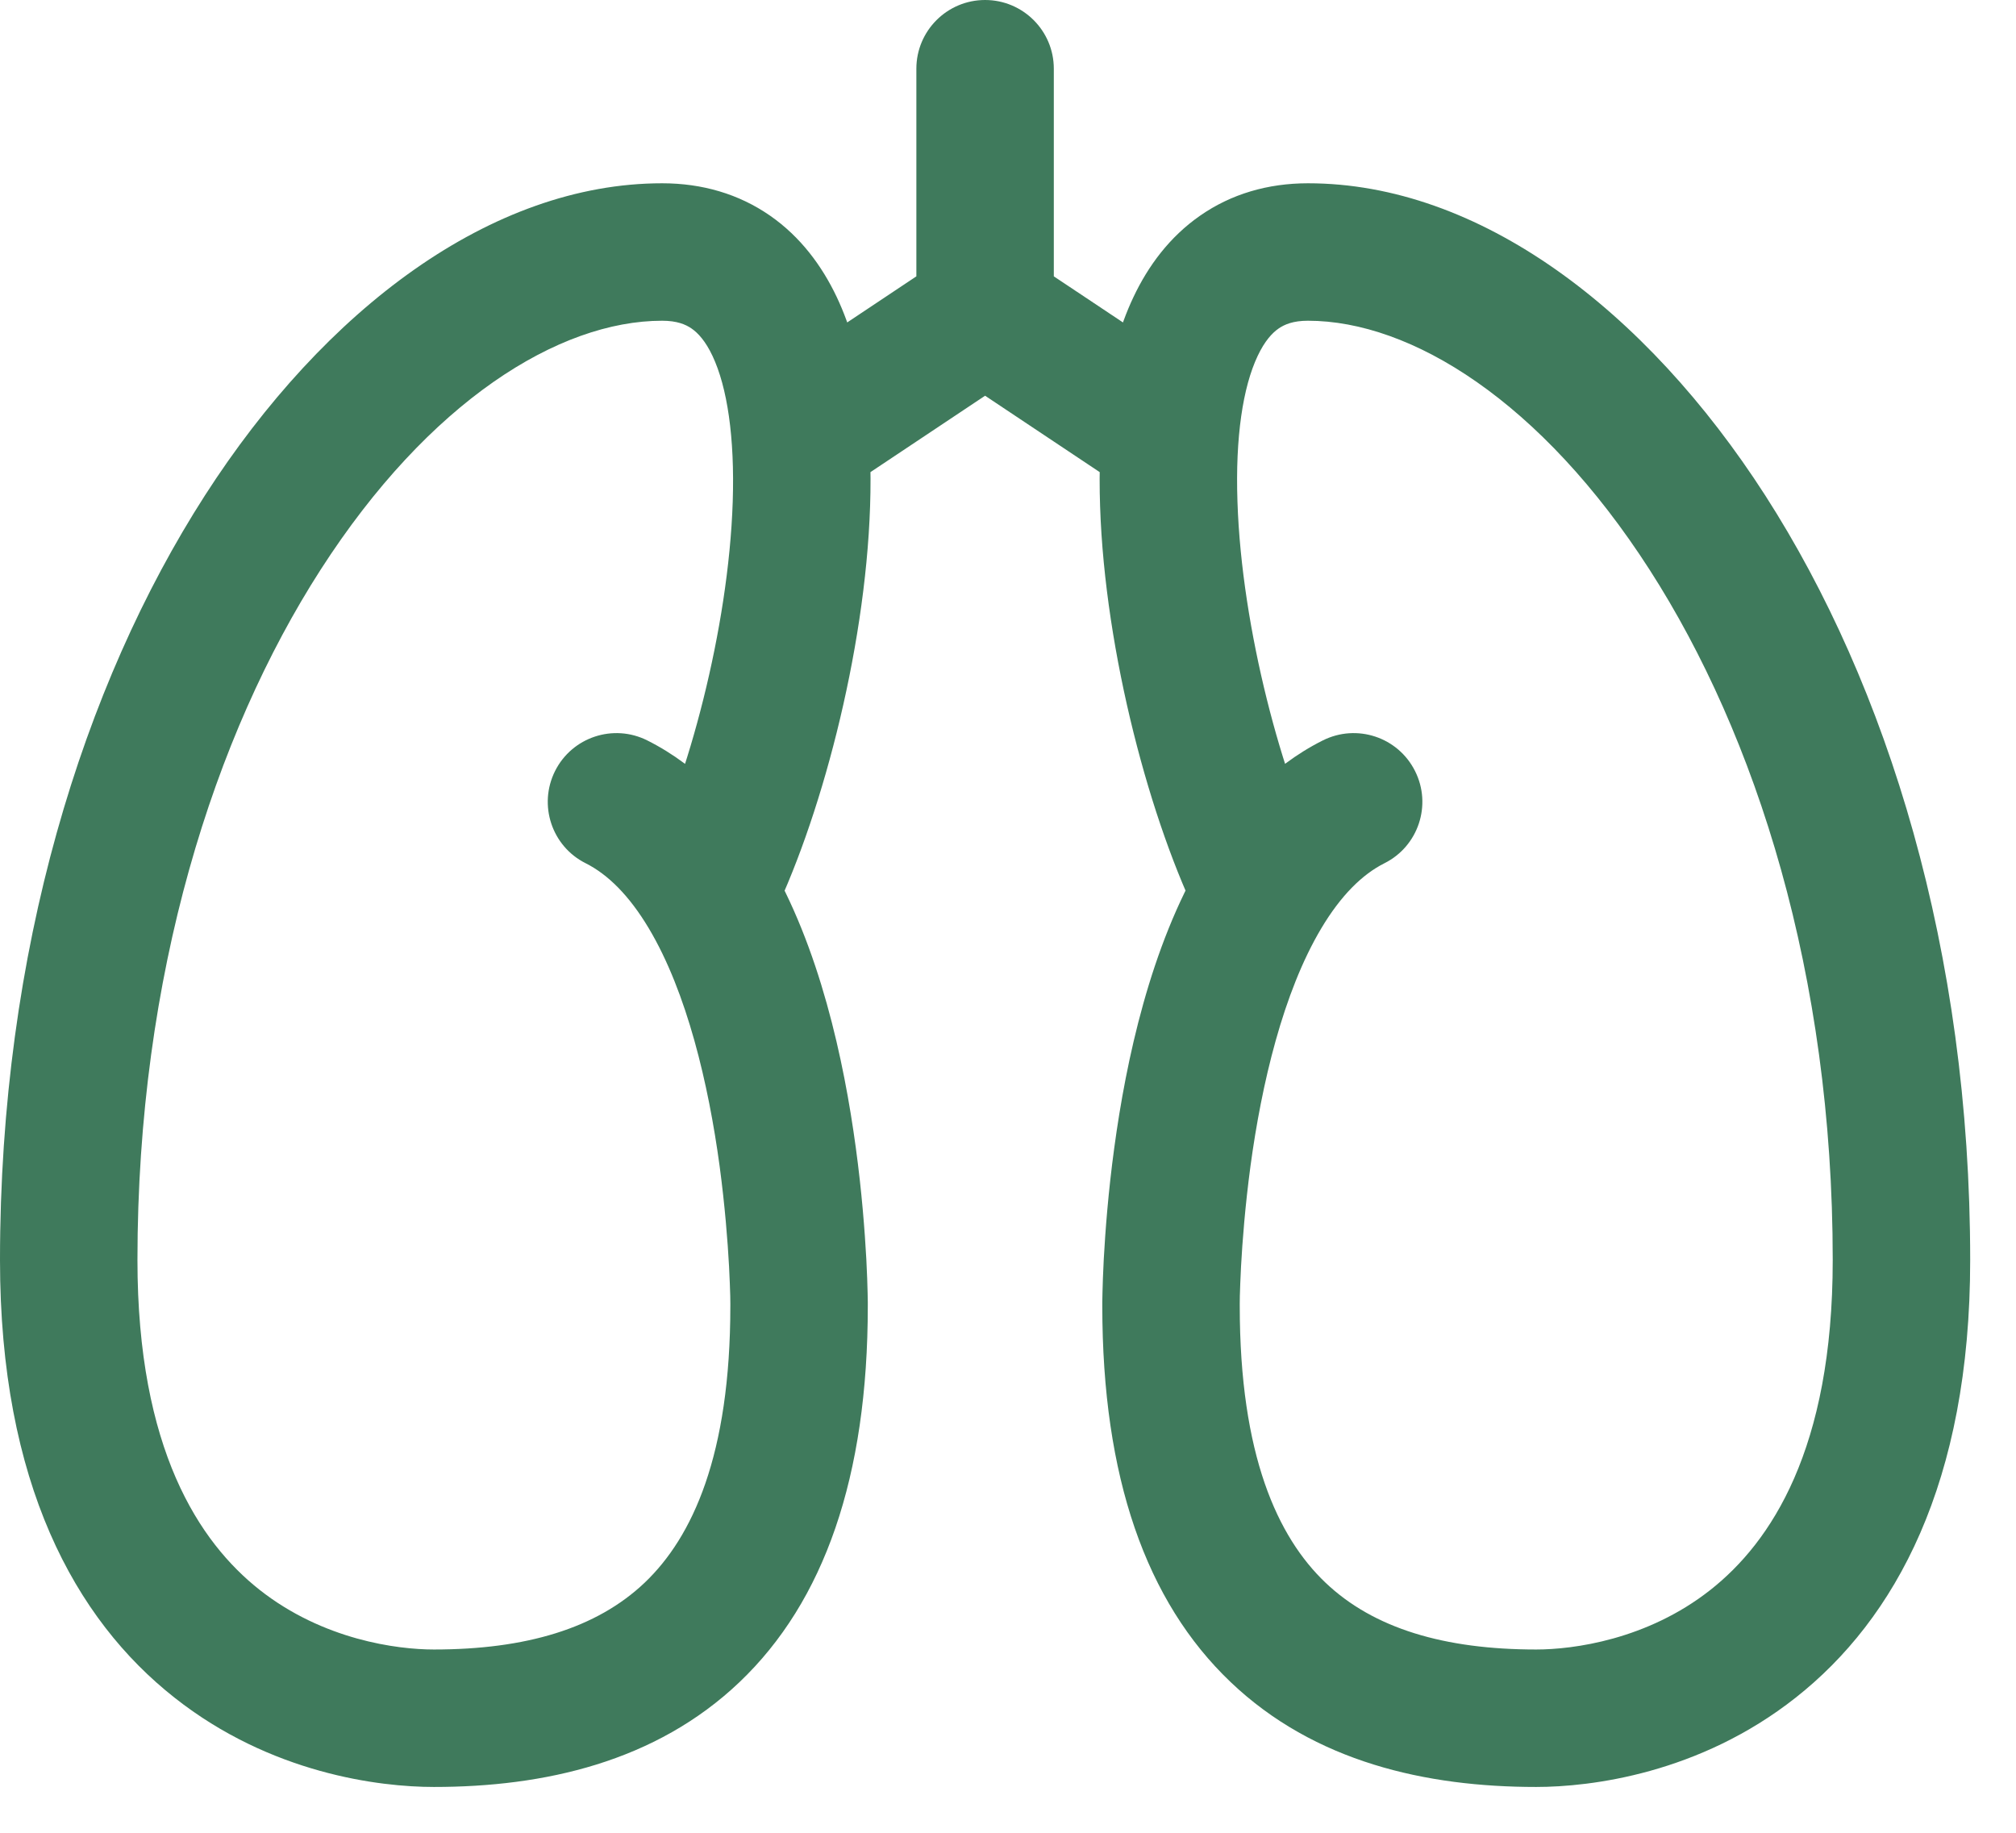
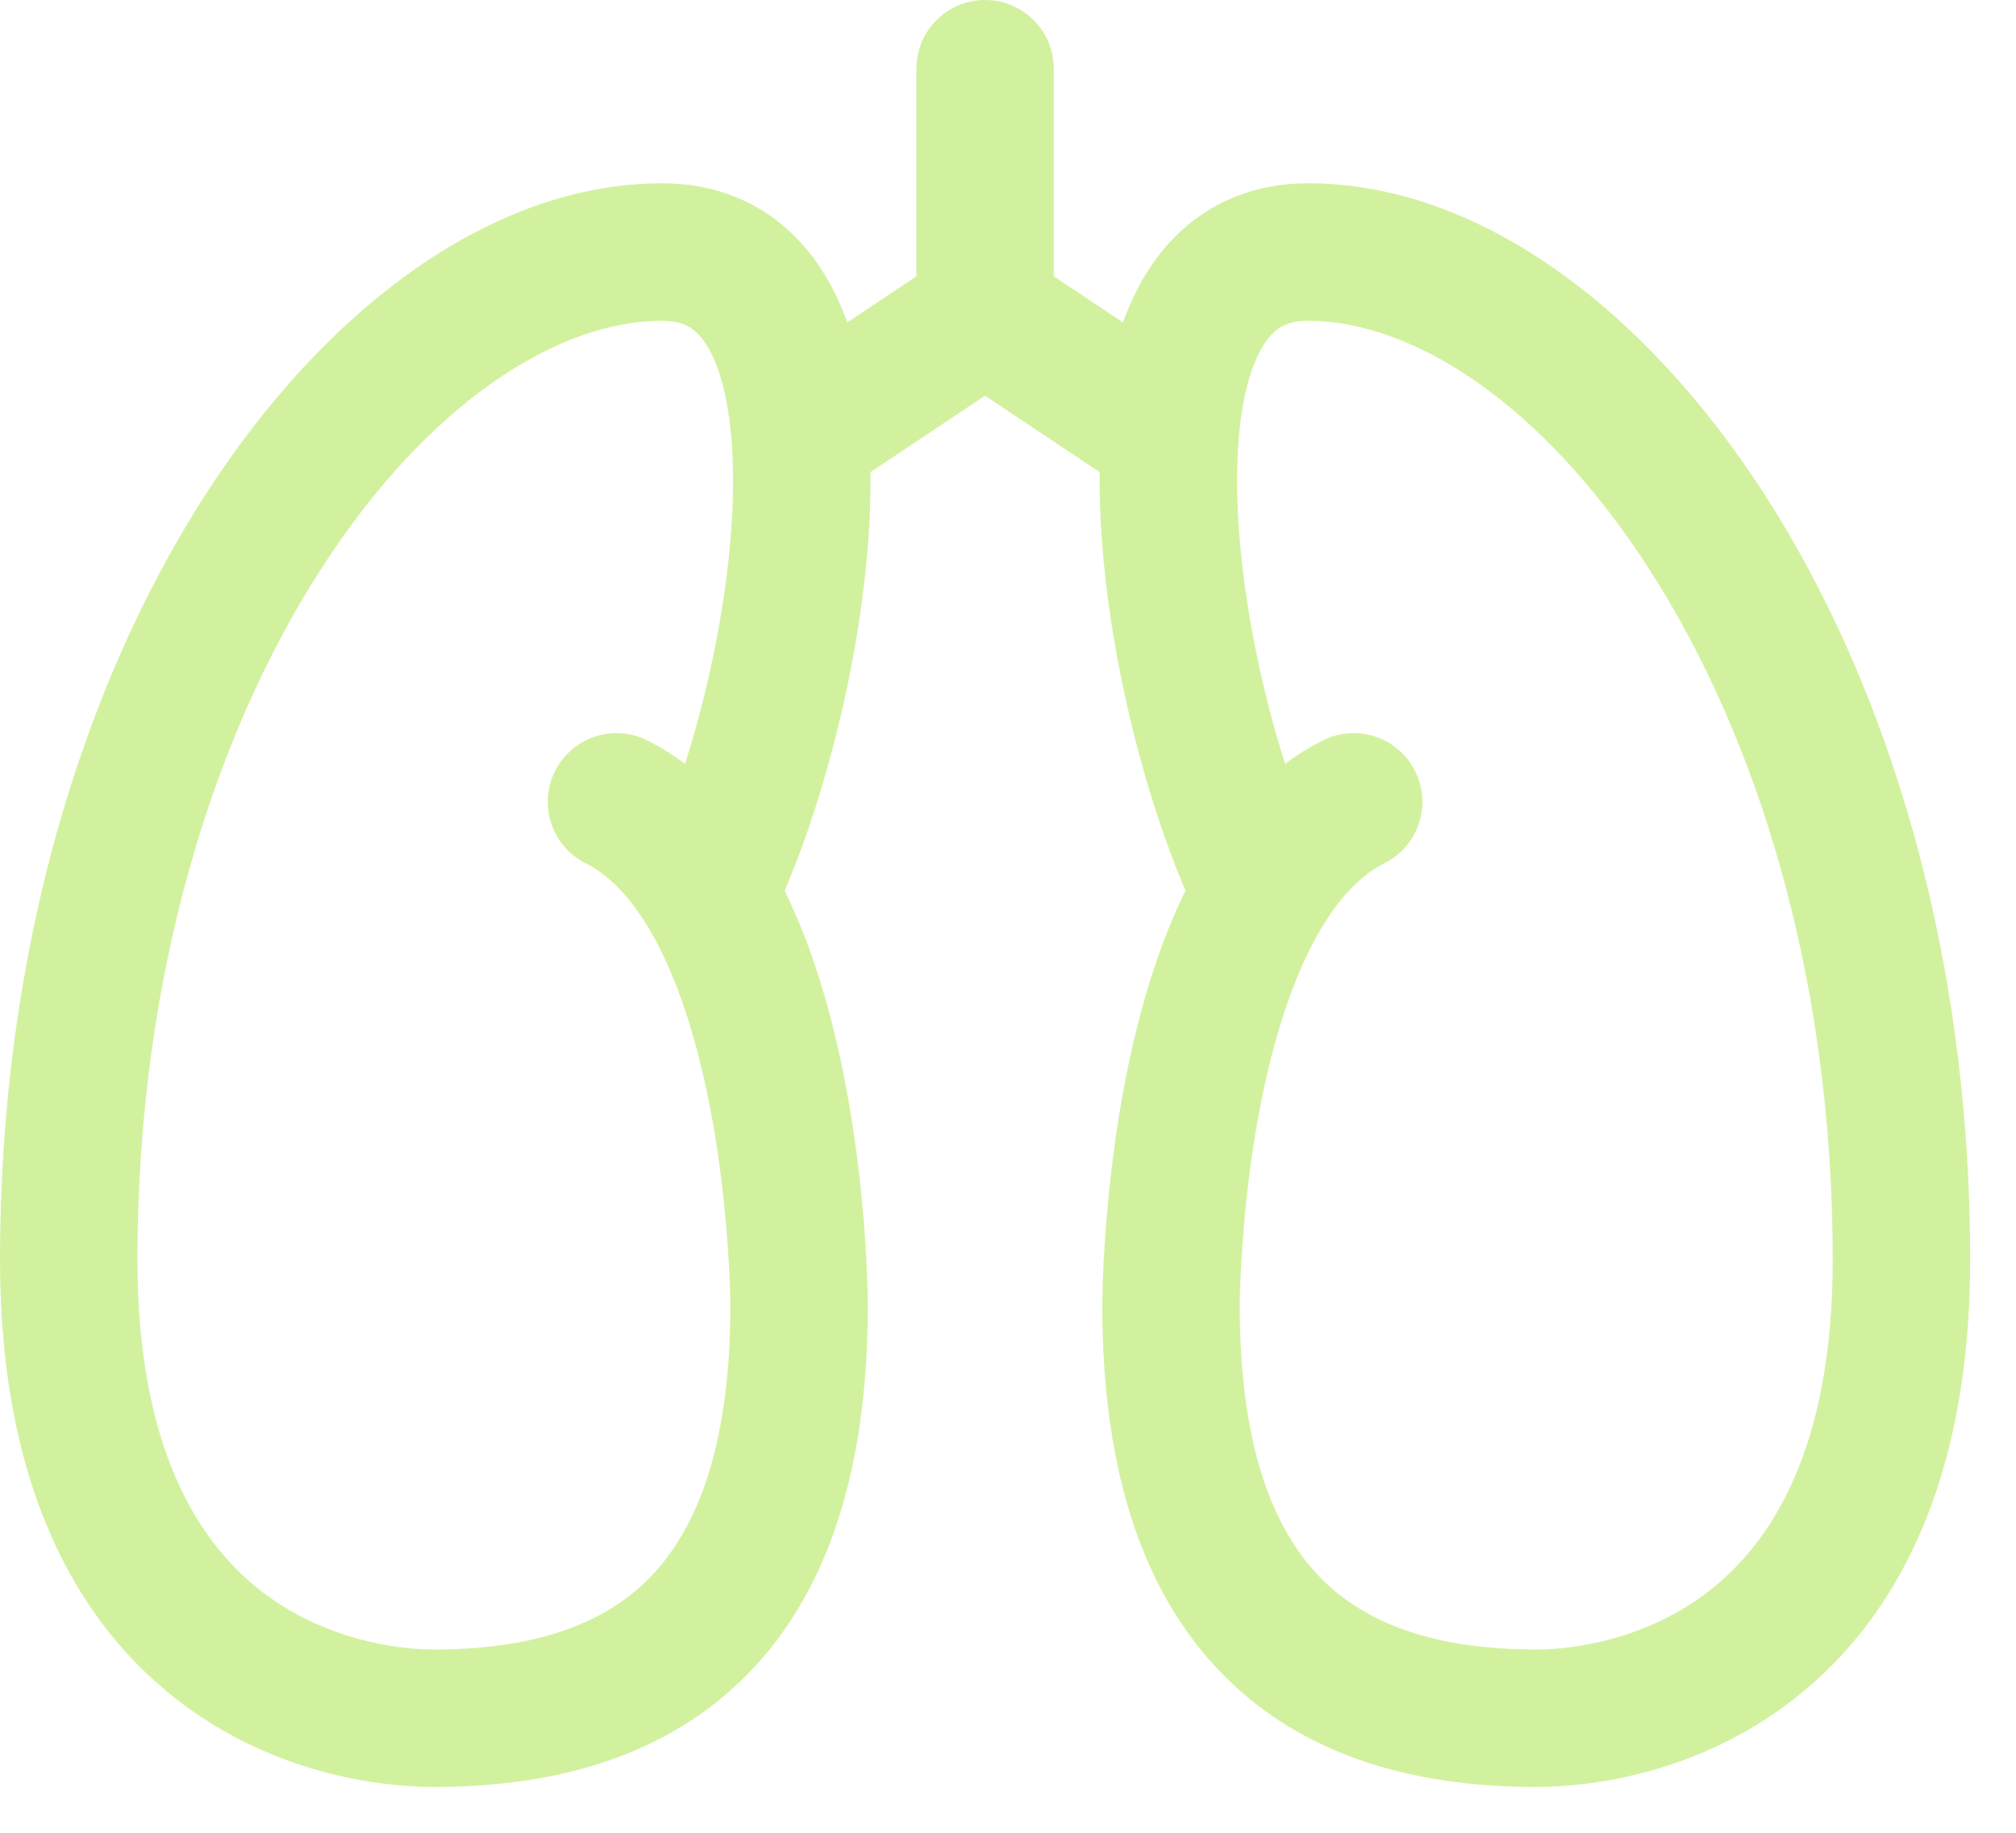
<svg xmlns="http://www.w3.org/2000/svg" width="22" height="20" viewBox="0 0 22 20" fill="none">
-   <path d="M7.064 8.08C6.694 7.894 6.243 8.043 6.057 8.414C5.872 8.784 6.021 9.235 6.391 9.42L6.728 8.75L7.064 8.08ZM8.72 14.25L7.97 14.25V14.25H8.72ZM15.108 9.42C15.478 9.235 15.628 8.784 15.442 8.414C15.256 8.043 14.806 7.894 14.435 8.08L14.772 8.75L15.108 9.42ZM12.779 14.25H13.529V14.25L12.779 14.25ZM12.334 5.374C12.679 5.604 13.144 5.511 13.374 5.166C13.604 4.821 13.511 4.356 13.166 4.126L12.75 4.75L12.334 5.374ZM8.334 4.126C7.989 4.356 7.896 4.821 8.126 5.166C8.356 5.511 8.821 5.604 9.166 5.374L8.75 4.75L8.334 4.126ZM11.5 0.75C11.5 0.336 11.164 0 10.75 0C10.336 0 10 0.336 10 0.75H10.75H11.5ZM6.728 8.75L6.391 9.42C6.634 9.542 6.867 9.773 7.08 10.13L7.724 9.745L8.368 9.361C8.063 8.85 7.643 8.37 7.064 8.08L6.728 8.75ZM7.724 9.745L7.08 10.13C7.498 10.831 7.732 11.833 7.853 12.725C7.911 13.159 7.941 13.544 7.956 13.821C7.963 13.959 7.967 14.069 7.969 14.143C7.969 14.18 7.97 14.208 7.97 14.226C7.97 14.235 7.97 14.242 7.97 14.246C7.97 14.248 7.97 14.249 7.97 14.25C7.97 14.25 7.97 14.251 7.97 14.251C7.97 14.251 7.97 14.25 7.97 14.25C7.97 14.25 7.97 14.25 7.97 14.25C7.97 14.25 7.97 14.25 8.72 14.25C9.47 14.25 9.47 14.25 9.47 14.25C9.47 14.25 9.47 14.249 9.47 14.249C9.47 14.249 9.47 14.249 9.47 14.248C9.47 14.248 9.47 14.247 9.47 14.246C9.47 14.244 9.47 14.241 9.47 14.238C9.47 14.231 9.47 14.221 9.47 14.209C9.47 14.185 9.469 14.151 9.468 14.107C9.466 14.02 9.462 13.895 9.454 13.741C9.437 13.434 9.405 13.006 9.339 12.523C9.211 11.579 8.946 10.33 8.368 9.361L7.724 9.745ZM8.72 14.25H7.97C7.97 15.881 7.556 16.774 7.036 17.27C6.509 17.771 5.736 18 4.735 18V18.75V19.5C5.935 19.5 7.154 19.229 8.071 18.355C8.993 17.476 9.47 16.119 9.47 14.25H8.72ZM4.735 18.75V18C4.334 18 3.526 17.895 2.833 17.349C2.176 16.83 1.5 15.818 1.5 13.75H0.75H0C0 16.182 0.818 17.67 1.905 18.526C2.955 19.355 4.14 19.5 4.735 19.5V18.75ZM0.75 13.75H1.5C1.5 10.63 2.338 8.023 3.498 6.218C4.681 4.378 6.1 3.5 7.226 3.5V2.75V2C5.363 2 3.544 3.372 2.236 5.407C0.906 7.477 0 10.37 0 13.75H0.75ZM7.226 2.75V3.5C7.387 3.5 7.482 3.54 7.547 3.585C7.618 3.634 7.699 3.722 7.775 3.883C7.936 4.224 8.019 4.771 7.996 5.475C7.95 6.87 7.502 8.513 7.053 9.41L7.724 9.745L8.395 10.081C8.944 8.983 9.442 7.128 9.495 5.524C9.522 4.728 9.443 3.9 9.131 3.241C8.97 2.902 8.737 2.585 8.403 2.353C8.063 2.117 7.663 2 7.226 2V2.75ZM14.772 8.75L14.435 8.08C13.856 8.37 13.436 8.85 13.131 9.361L13.775 9.745L14.419 10.13C14.632 9.773 14.865 9.542 15.108 9.42L14.772 8.75ZM13.775 9.745L13.131 9.361C12.553 10.33 12.288 11.579 12.16 12.523C12.094 13.006 12.062 13.434 12.045 13.741C12.037 13.895 12.033 14.02 12.031 14.107C12.03 14.151 12.029 14.185 12.029 14.209C12.029 14.221 12.029 14.231 12.029 14.238C12.029 14.241 12.029 14.244 12.029 14.246C12.029 14.247 12.029 14.248 12.029 14.248C12.029 14.249 12.029 14.249 12.029 14.249C12.029 14.249 12.029 14.25 12.029 14.25C12.029 14.25 12.029 14.25 12.779 14.25C13.529 14.25 13.529 14.25 13.529 14.25C13.529 14.25 13.529 14.25 13.529 14.25C13.529 14.25 13.529 14.251 13.529 14.251C13.529 14.251 13.529 14.25 13.529 14.25C13.529 14.249 13.529 14.248 13.529 14.246C13.529 14.242 13.529 14.235 13.529 14.226C13.529 14.208 13.53 14.18 13.53 14.143C13.532 14.069 13.536 13.959 13.543 13.821C13.558 13.544 13.588 13.159 13.646 12.725C13.767 11.833 14.001 10.831 14.419 10.13L13.775 9.745ZM12.779 14.25H12.029C12.029 16.119 12.506 17.476 13.429 18.355C14.345 19.229 15.564 19.5 16.764 19.5V18.75V18C15.763 18 14.99 17.771 14.464 17.27C13.943 16.774 13.529 15.881 13.529 14.25H12.779ZM16.764 18.75V19.5C17.36 19.5 18.544 19.355 19.595 18.526C20.682 17.67 21.5 16.182 21.5 13.75H20.75H20C20 15.818 19.324 16.83 18.666 17.349C17.974 17.895 17.166 18 16.764 18V18.75ZM20.75 13.75H21.5C21.5 10.37 20.594 7.477 19.264 5.407C17.955 3.372 16.137 2 14.273 2V2.75V3.5C15.399 3.5 16.819 4.378 18.002 6.218C19.162 8.023 20 10.63 20 13.75H20.75ZM14.273 2.75V2C13.836 2 13.436 2.117 13.097 2.353C12.763 2.585 12.529 2.903 12.369 3.242C12.057 3.9 11.978 4.729 12.005 5.524C12.058 7.128 12.557 8.983 13.104 10.08L13.775 9.745L14.446 9.411C13.998 8.513 13.55 6.87 13.504 5.474C13.48 4.771 13.563 4.224 13.725 3.883C13.801 3.722 13.882 3.634 13.953 3.585C14.018 3.54 14.112 3.5 14.273 3.5V2.75ZM12.75 4.75L13.166 4.126L11.166 2.793L10.75 3.417L10.334 4.041L12.334 5.374L12.75 4.75ZM10.75 3.417L10.334 2.793L8.334 4.126L8.75 4.75L9.166 5.374L11.166 4.041L10.75 3.417ZM10.75 3.417H11.5V0.75H10.75H10V3.417H10.75Z" fill="#3f7a5c" />
+   <path d="M7.064 8.08C6.694 7.894 6.243 8.043 6.057 8.414C5.872 8.784 6.021 9.235 6.391 9.42L6.728 8.75L7.064 8.08ZM8.72 14.25L7.97 14.25V14.25H8.72ZM15.108 9.42C15.478 9.235 15.628 8.784 15.442 8.414C15.256 8.043 14.806 7.894 14.435 8.08L14.772 8.75L15.108 9.42ZM12.779 14.25H13.529V14.25L12.779 14.25ZM12.334 5.374C12.679 5.604 13.144 5.511 13.374 5.166C13.604 4.821 13.511 4.356 13.166 4.126L12.75 4.75L12.334 5.374ZM8.334 4.126C7.989 4.356 7.896 4.821 8.126 5.166C8.356 5.511 8.821 5.604 9.166 5.374L8.75 4.75L8.334 4.126ZM11.5 0.75C11.5 0.336 11.164 0 10.75 0C10.336 0 10 0.336 10 0.75H10.75H11.5ZM6.728 8.75L6.391 9.42C6.634 9.542 6.867 9.773 7.08 10.13L7.724 9.745L8.368 9.361C8.063 8.85 7.643 8.37 7.064 8.08L6.728 8.75ZM7.724 9.745L7.08 10.13C7.498 10.831 7.732 11.833 7.853 12.725C7.911 13.159 7.941 13.544 7.956 13.821C7.963 13.959 7.967 14.069 7.969 14.143C7.969 14.18 7.97 14.208 7.97 14.226C7.97 14.235 7.97 14.242 7.97 14.246C7.97 14.248 7.97 14.249 7.97 14.25C7.97 14.25 7.97 14.251 7.97 14.251C7.97 14.251 7.97 14.25 7.97 14.25C7.97 14.25 7.97 14.25 7.97 14.25C7.97 14.25 7.97 14.25 8.72 14.25C9.47 14.25 9.47 14.25 9.47 14.25C9.47 14.25 9.47 14.249 9.47 14.249C9.47 14.249 9.47 14.249 9.47 14.248C9.47 14.248 9.47 14.247 9.47 14.246C9.47 14.244 9.47 14.241 9.47 14.238C9.47 14.231 9.47 14.221 9.47 14.209C9.47 14.185 9.469 14.151 9.468 14.107C9.466 14.02 9.462 13.895 9.454 13.741C9.437 13.434 9.405 13.006 9.339 12.523C9.211 11.579 8.946 10.33 8.368 9.361L7.724 9.745ZM8.72 14.25H7.97C7.97 15.881 7.556 16.774 7.036 17.27C6.509 17.771 5.736 18 4.735 18V18.75V19.5C5.935 19.5 7.154 19.229 8.071 18.355C8.993 17.476 9.47 16.119 9.47 14.25H8.72ZM4.735 18.75V18C4.334 18 3.526 17.895 2.833 17.349C2.176 16.83 1.5 15.818 1.5 13.75H0.75H0C0 16.182 0.818 17.67 1.905 18.526C2.955 19.355 4.14 19.5 4.735 19.5V18.75ZM0.75 13.75H1.5C1.5 10.63 2.338 8.023 3.498 6.218C4.681 4.378 6.1 3.5 7.226 3.5V2.75V2C5.363 2 3.544 3.372 2.236 5.407C0.906 7.477 0 10.37 0 13.75H0.75ZM7.226 2.75V3.5C7.387 3.5 7.482 3.54 7.547 3.585C7.618 3.634 7.699 3.722 7.775 3.883C7.936 4.224 8.019 4.771 7.996 5.475C7.95 6.87 7.502 8.513 7.053 9.41L7.724 9.745L8.395 10.081C8.944 8.983 9.442 7.128 9.495 5.524C9.522 4.728 9.443 3.9 9.131 3.241C8.97 2.902 8.737 2.585 8.403 2.353C8.063 2.117 7.663 2 7.226 2V2.75ZM14.772 8.75L14.435 8.08C13.856 8.37 13.436 8.85 13.131 9.361L13.775 9.745L14.419 10.13C14.632 9.773 14.865 9.542 15.108 9.42L14.772 8.75ZM13.775 9.745L13.131 9.361C12.553 10.33 12.288 11.579 12.16 12.523C12.094 13.006 12.062 13.434 12.045 13.741C12.037 13.895 12.033 14.02 12.031 14.107C12.03 14.151 12.029 14.185 12.029 14.209C12.029 14.221 12.029 14.231 12.029 14.238C12.029 14.241 12.029 14.244 12.029 14.246C12.029 14.247 12.029 14.248 12.029 14.248C12.029 14.249 12.029 14.249 12.029 14.249C12.029 14.249 12.029 14.25 12.029 14.25C12.029 14.25 12.029 14.25 12.779 14.25C13.529 14.25 13.529 14.25 13.529 14.25C13.529 14.25 13.529 14.25 13.529 14.25C13.529 14.25 13.529 14.251 13.529 14.251C13.529 14.251 13.529 14.25 13.529 14.25C13.529 14.249 13.529 14.248 13.529 14.246C13.529 14.242 13.529 14.235 13.529 14.226C13.529 14.208 13.53 14.18 13.53 14.143C13.532 14.069 13.536 13.959 13.543 13.821C13.558 13.544 13.588 13.159 13.646 12.725C13.767 11.833 14.001 10.831 14.419 10.13L13.775 9.745ZM12.779 14.25H12.029C12.029 16.119 12.506 17.476 13.429 18.355C14.345 19.229 15.564 19.5 16.764 19.5V18.75V18C15.763 18 14.99 17.771 14.464 17.27C13.943 16.774 13.529 15.881 13.529 14.25H12.779ZM16.764 18.75V19.5C17.36 19.5 18.544 19.355 19.595 18.526C20.682 17.67 21.5 16.182 21.5 13.75H20.75H20C20 15.818 19.324 16.83 18.666 17.349C17.974 17.895 17.166 18 16.764 18V18.75ZM20.75 13.75H21.5C21.5 10.37 20.594 7.477 19.264 5.407C17.955 3.372 16.137 2 14.273 2V2.75V3.5C15.399 3.5 16.819 4.378 18.002 6.218C19.162 8.023 20 10.63 20 13.75H20.75ZM14.273 2.75V2C13.836 2 13.436 2.117 13.097 2.353C12.763 2.585 12.529 2.903 12.369 3.242C12.057 3.9 11.978 4.729 12.005 5.524C12.058 7.128 12.557 8.983 13.104 10.08L13.775 9.745L14.446 9.411C13.998 8.513 13.55 6.87 13.504 5.474C13.48 4.771 13.563 4.224 13.725 3.883C13.801 3.722 13.882 3.634 13.953 3.585C14.018 3.54 14.112 3.5 14.273 3.5V2.75ZM12.75 4.75L13.166 4.126L11.166 2.793L10.75 3.417L10.334 4.041L12.334 5.374L12.75 4.75ZM10.75 3.417L10.334 2.793L8.334 4.126L8.75 4.75L9.166 5.374L11.166 4.041L10.75 3.417ZM10.75 3.417H11.5V0.75H10.75H10V3.417H10.75Z" fill="#D2F19E" />
</svg>
